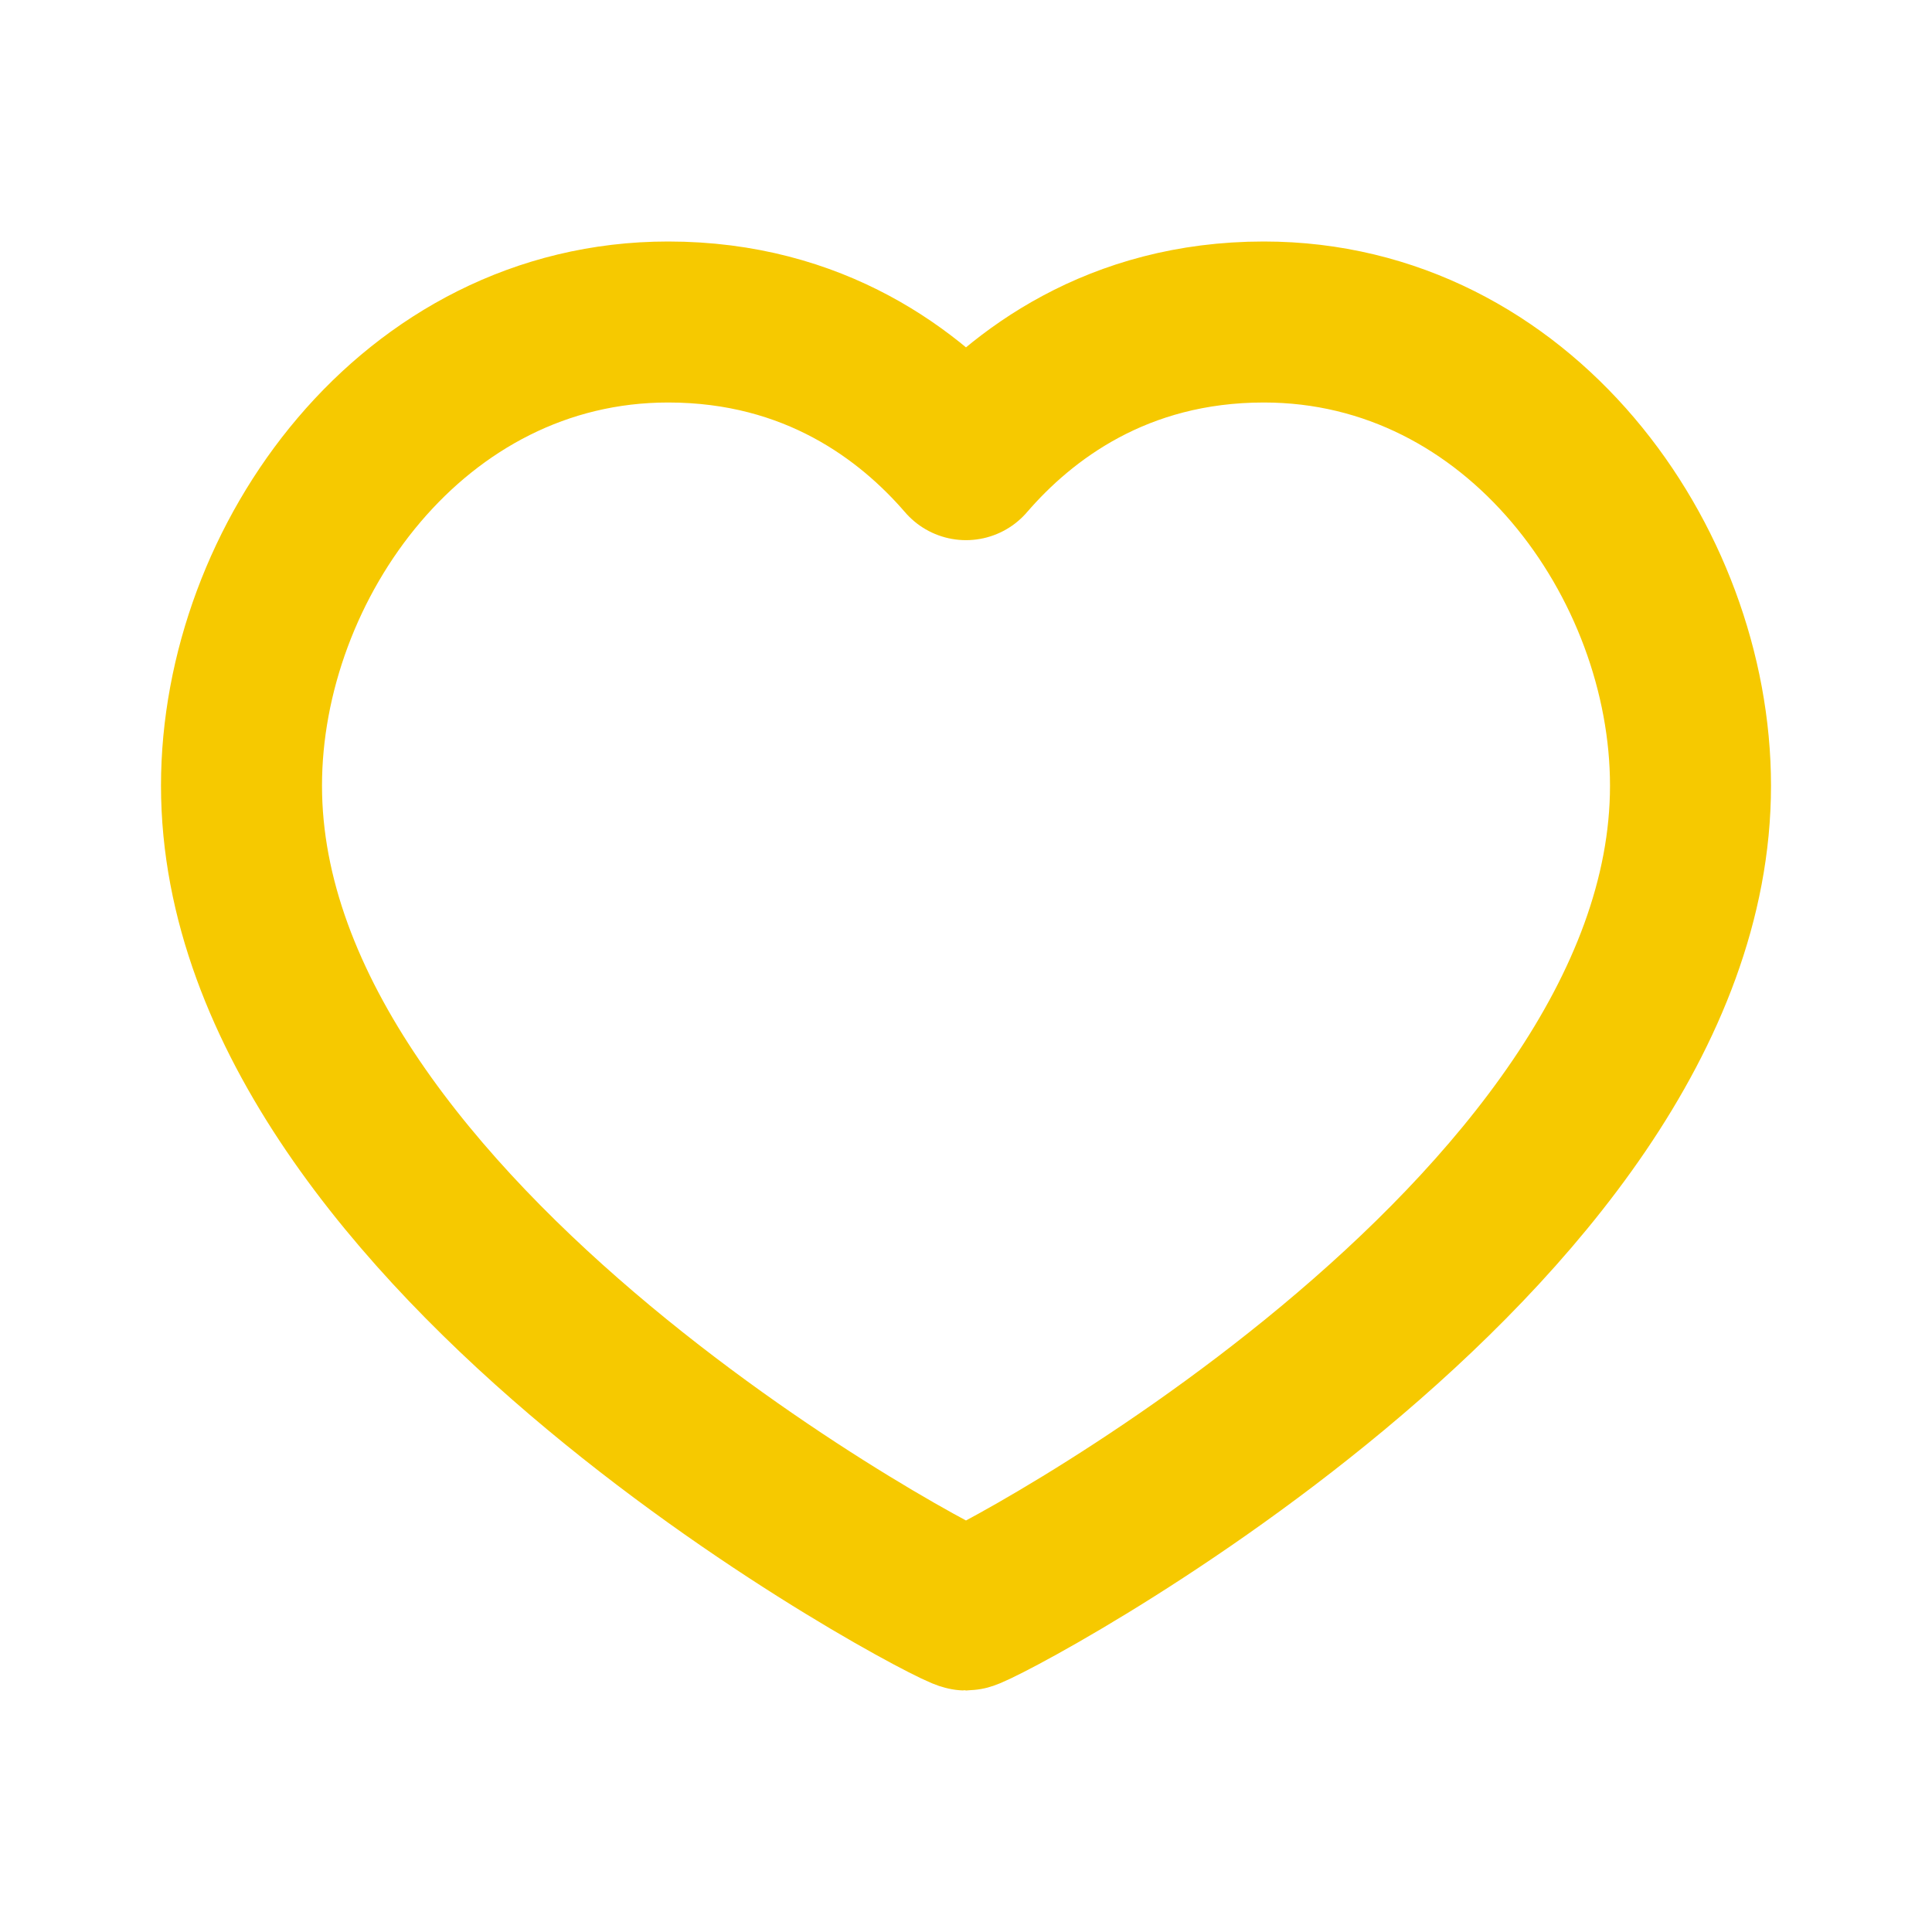
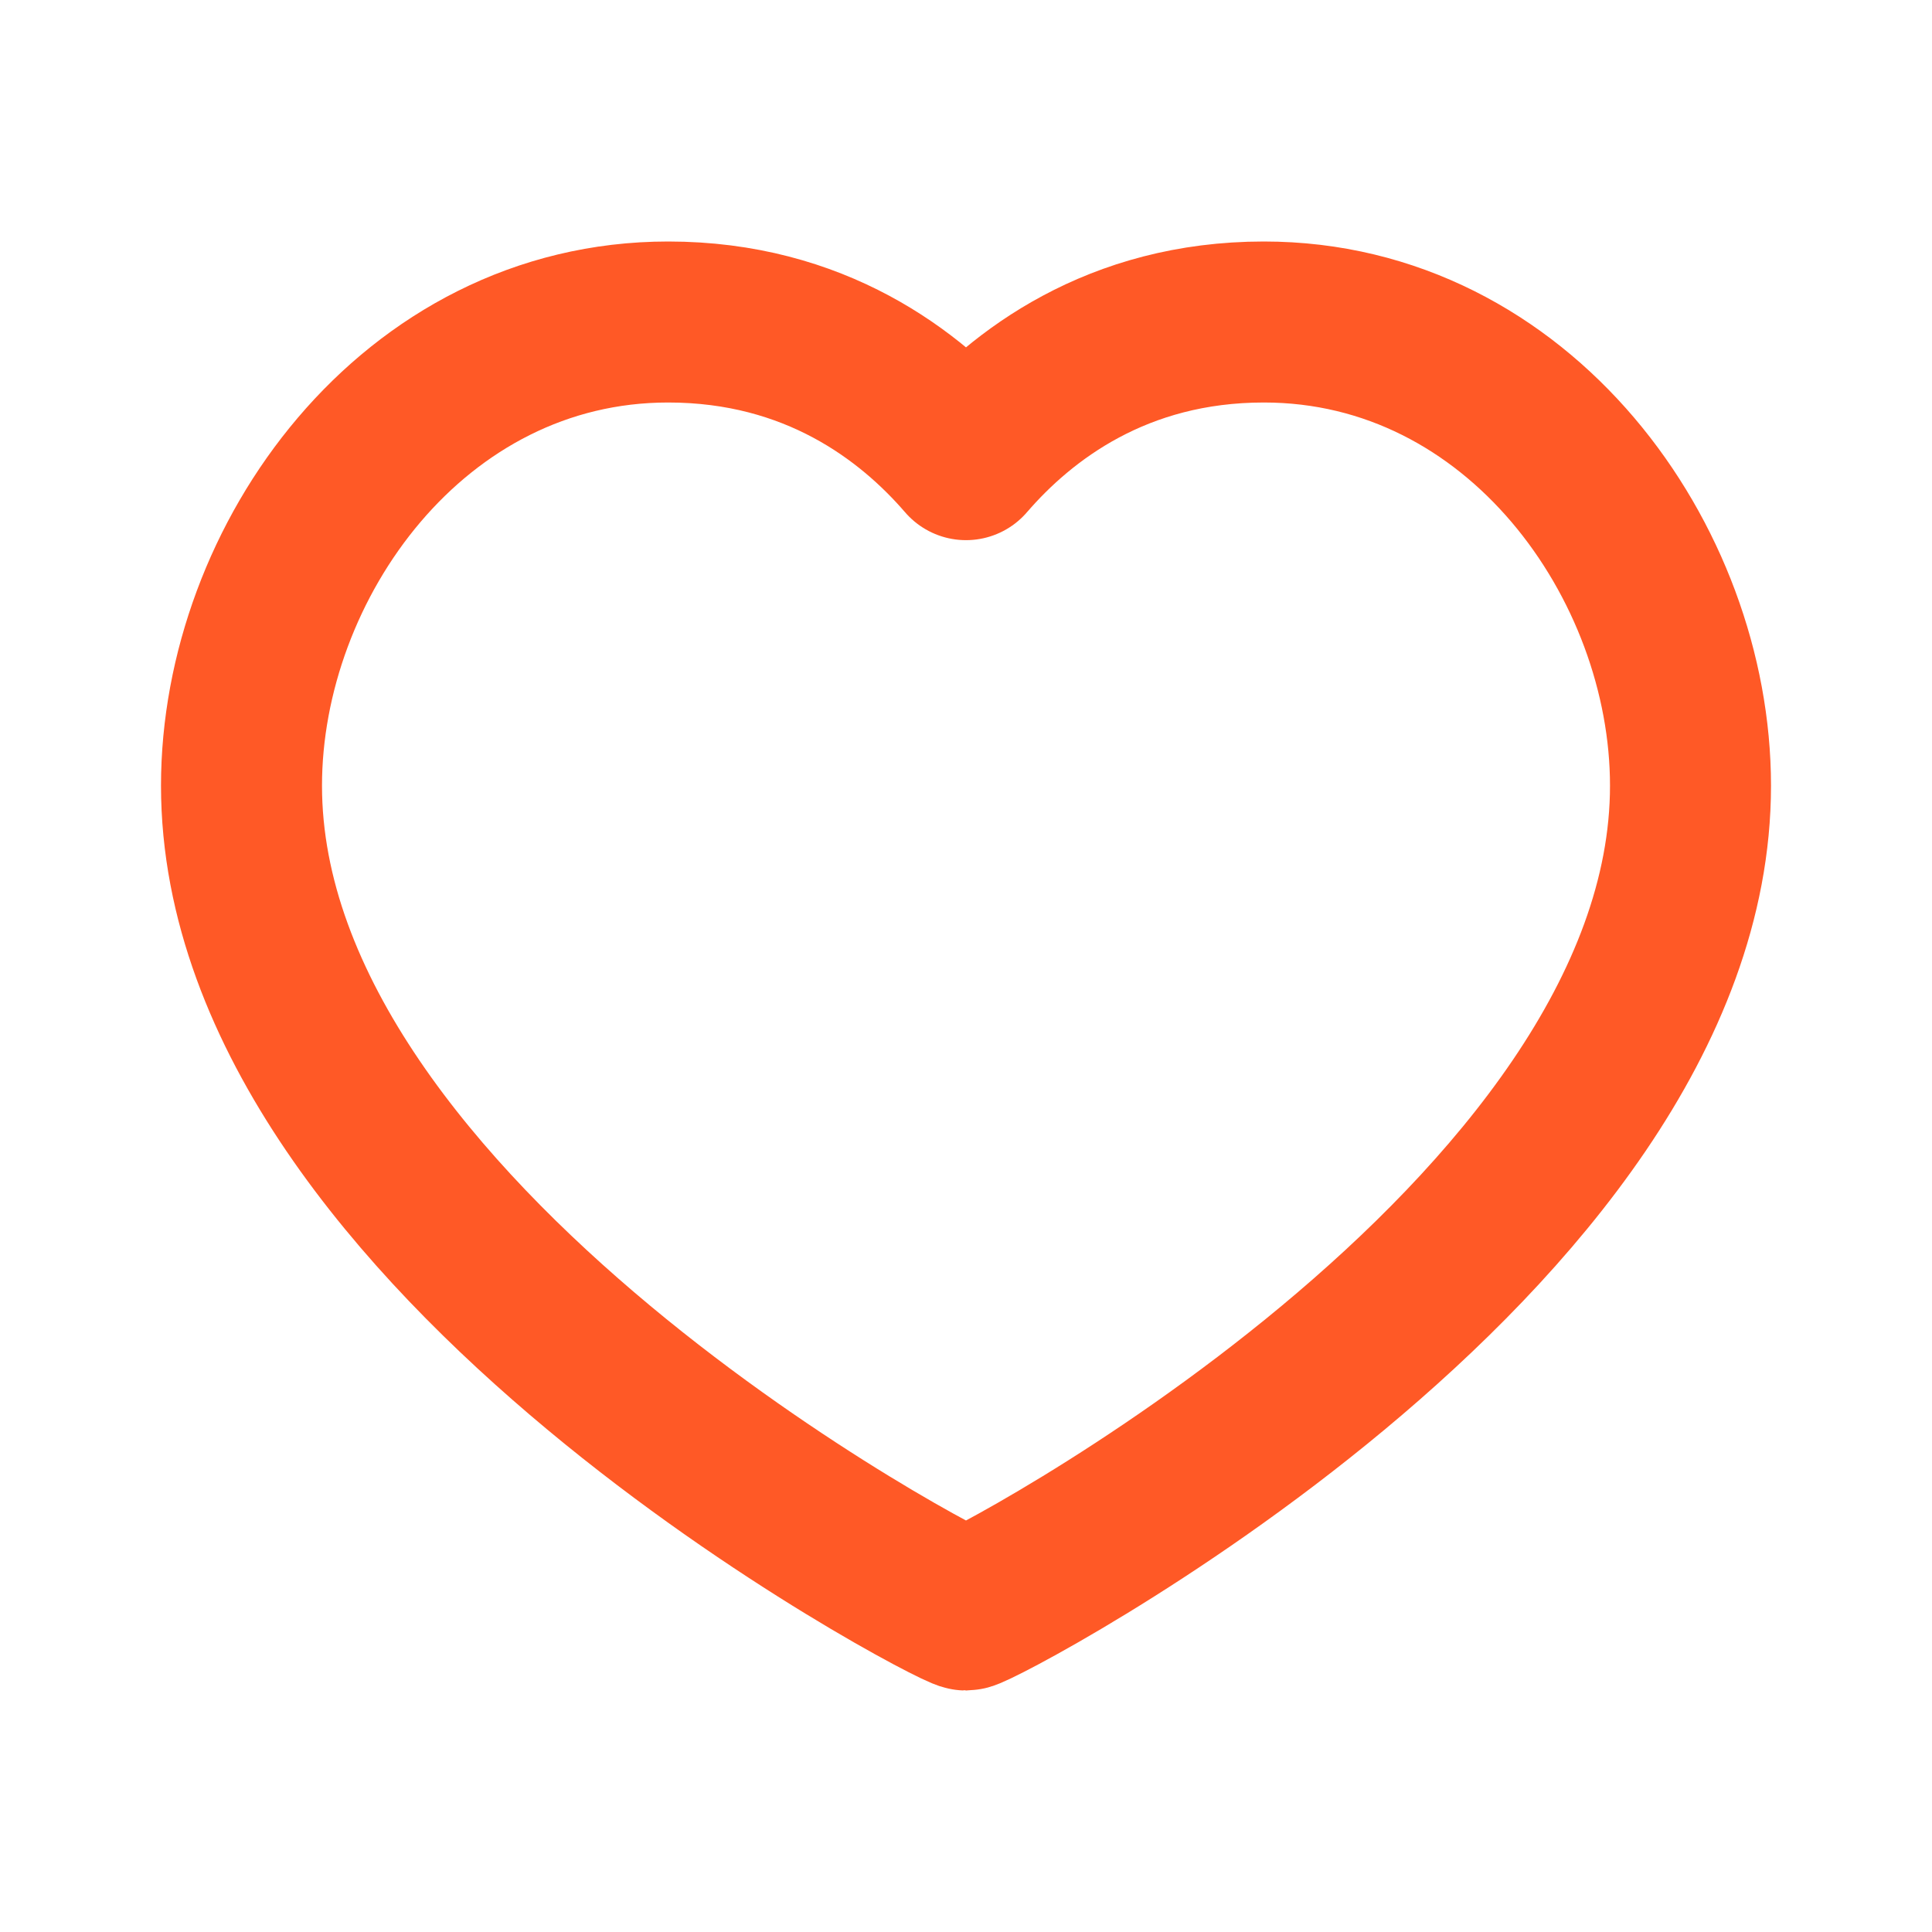
<svg xmlns="http://www.w3.org/2000/svg" width="800px" height="800px" viewBox="0 0 24 24" fill="none">
-   <path d="M15.7 4C18.87 4 21 6.98 21 9.76C21 15.39 12.16 20 12 20C11.84 20 3 15.39 3 9.76C3 6.98 5.13 4 8.3 4C10.12 4 11.31 4.91 12 5.71C12.69 4.91 13.88 4 15.7 4Z" stroke="#f6c900" stroke-width="2" stroke-linecap="round" stroke-linejoin="round" />
+   <path d="M15.7 4C18.87 4 21 6.98 21 9.76C21 15.39 12.16 20 12 20C11.84 20 3 15.39 3 9.76C3 6.98 5.13 4 8.3 4C10.12 4 11.31 4.91 12 5.71C12.69 4.91 13.88 4 15.7 4Z" stroke="#ff3c00d9" stroke-width="2" stroke-linecap="round" stroke-linejoin="round" />
</svg>
